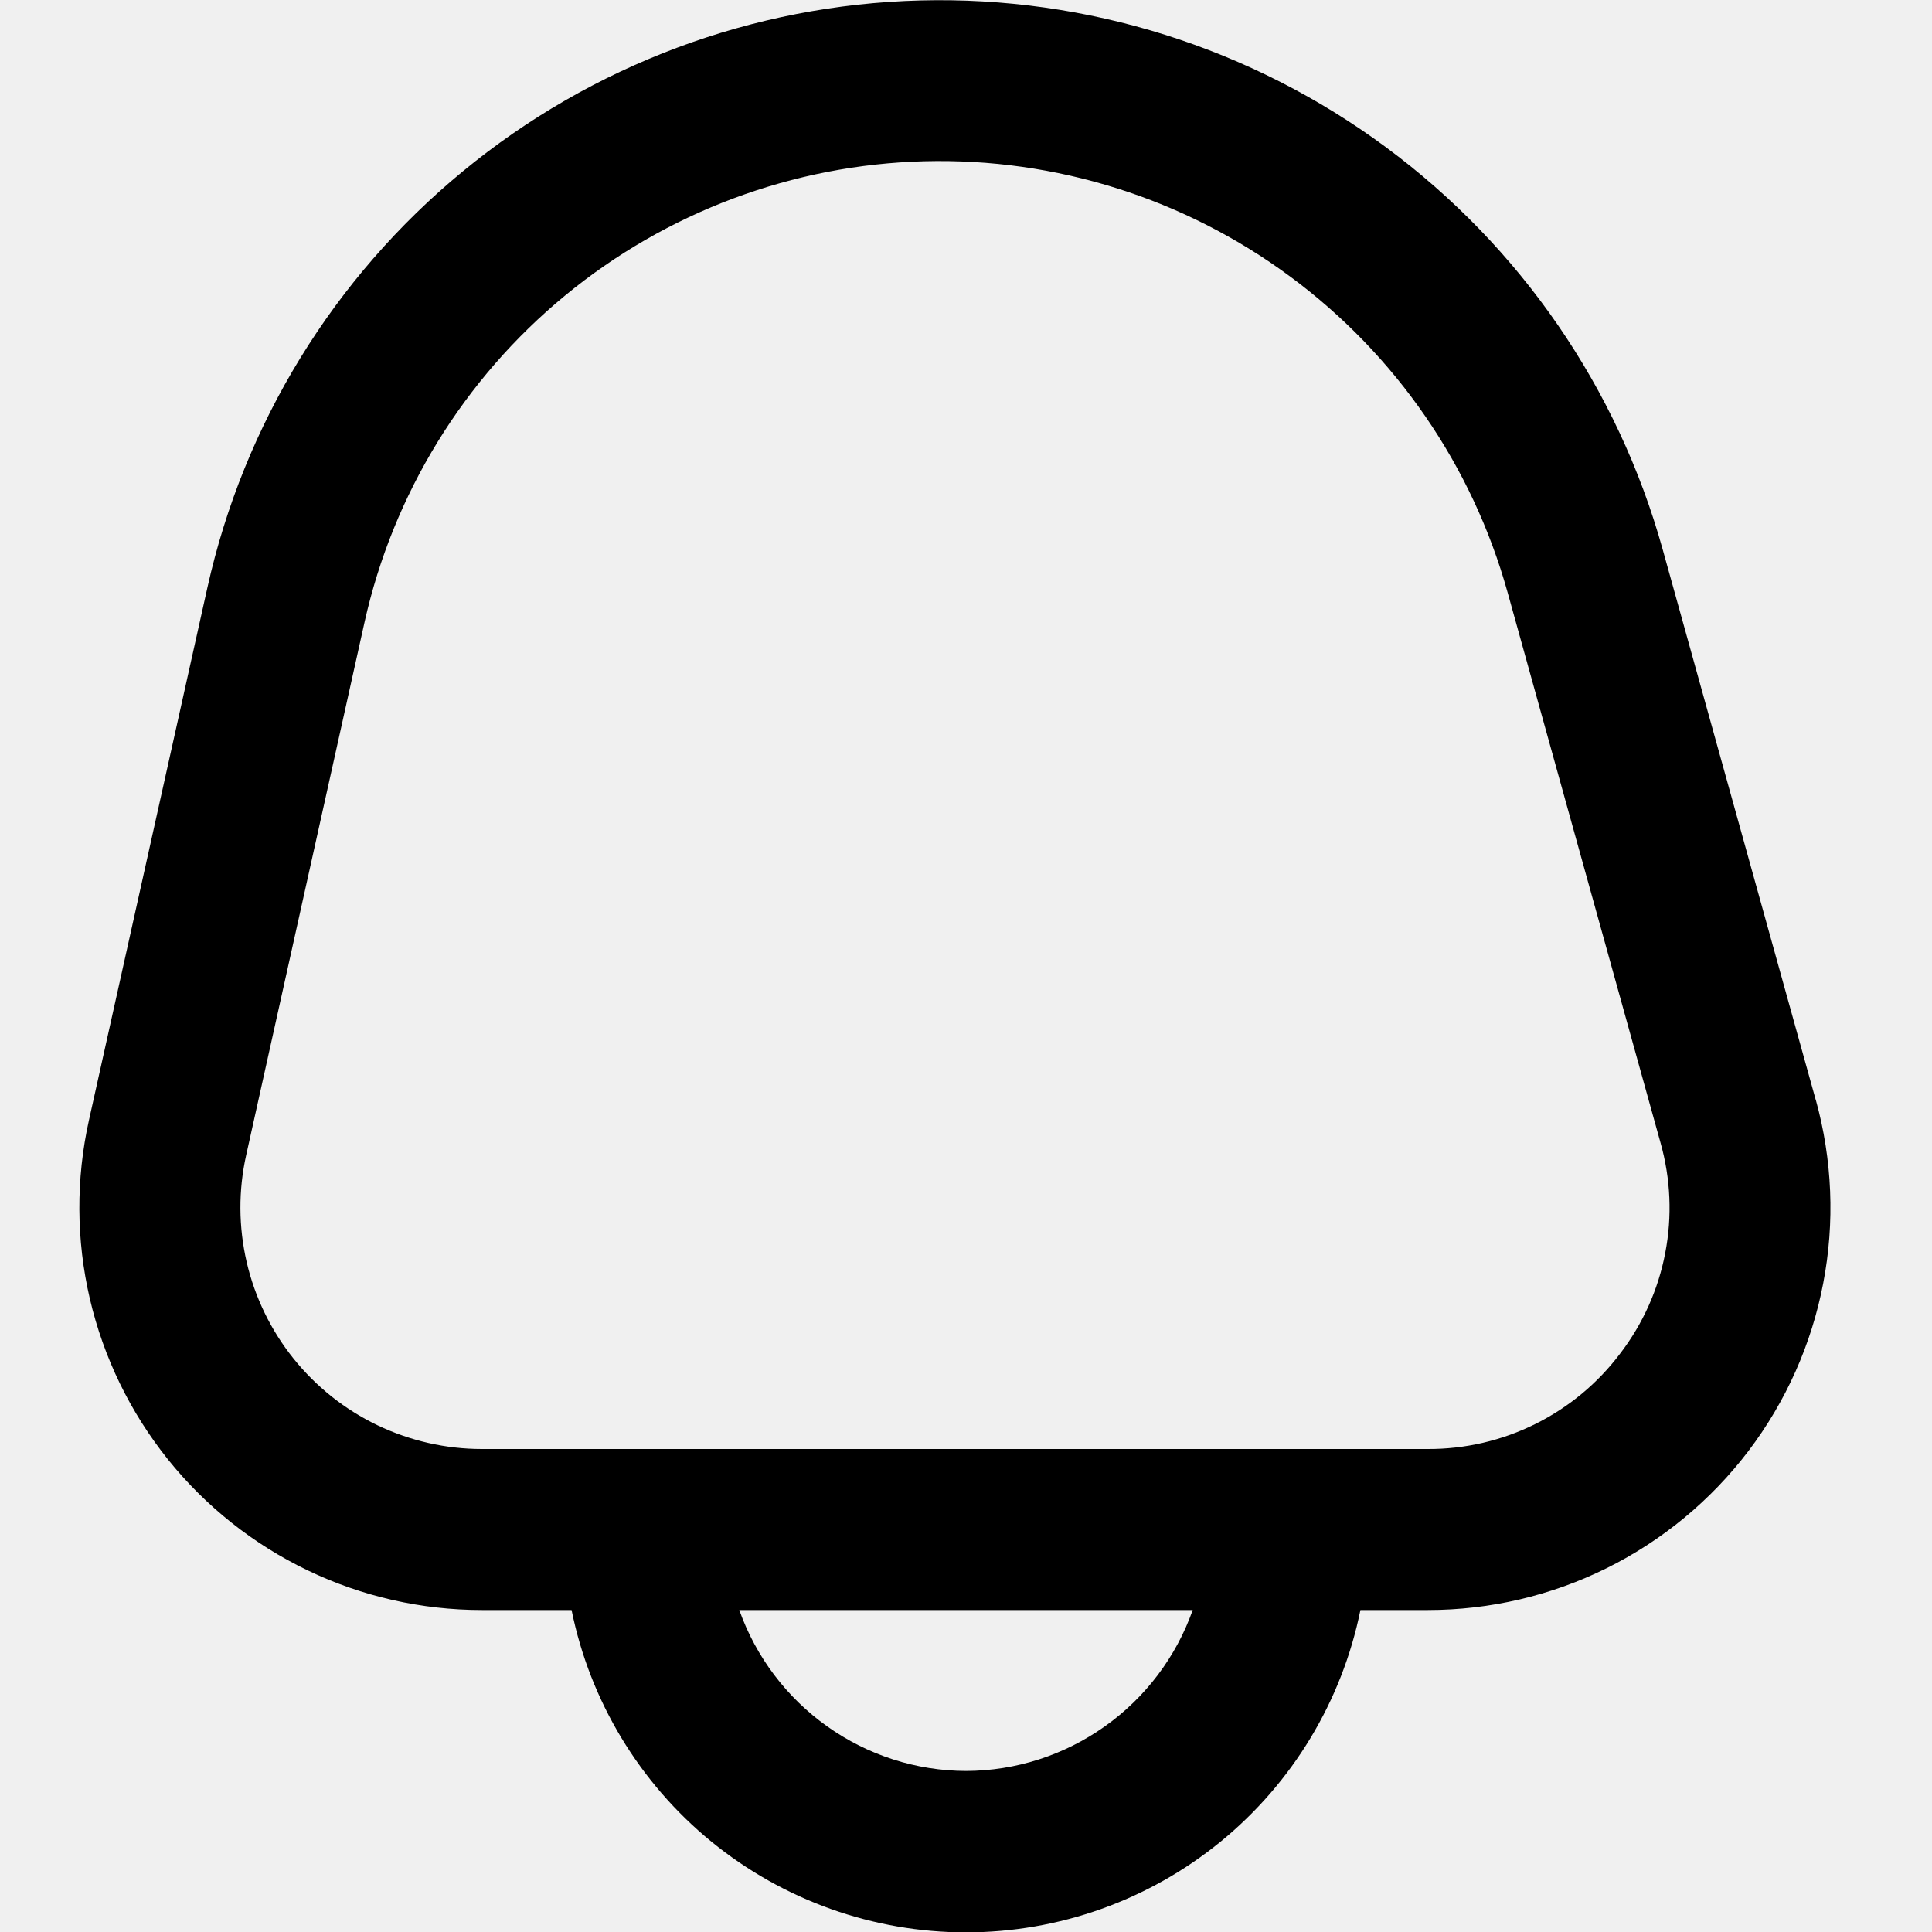
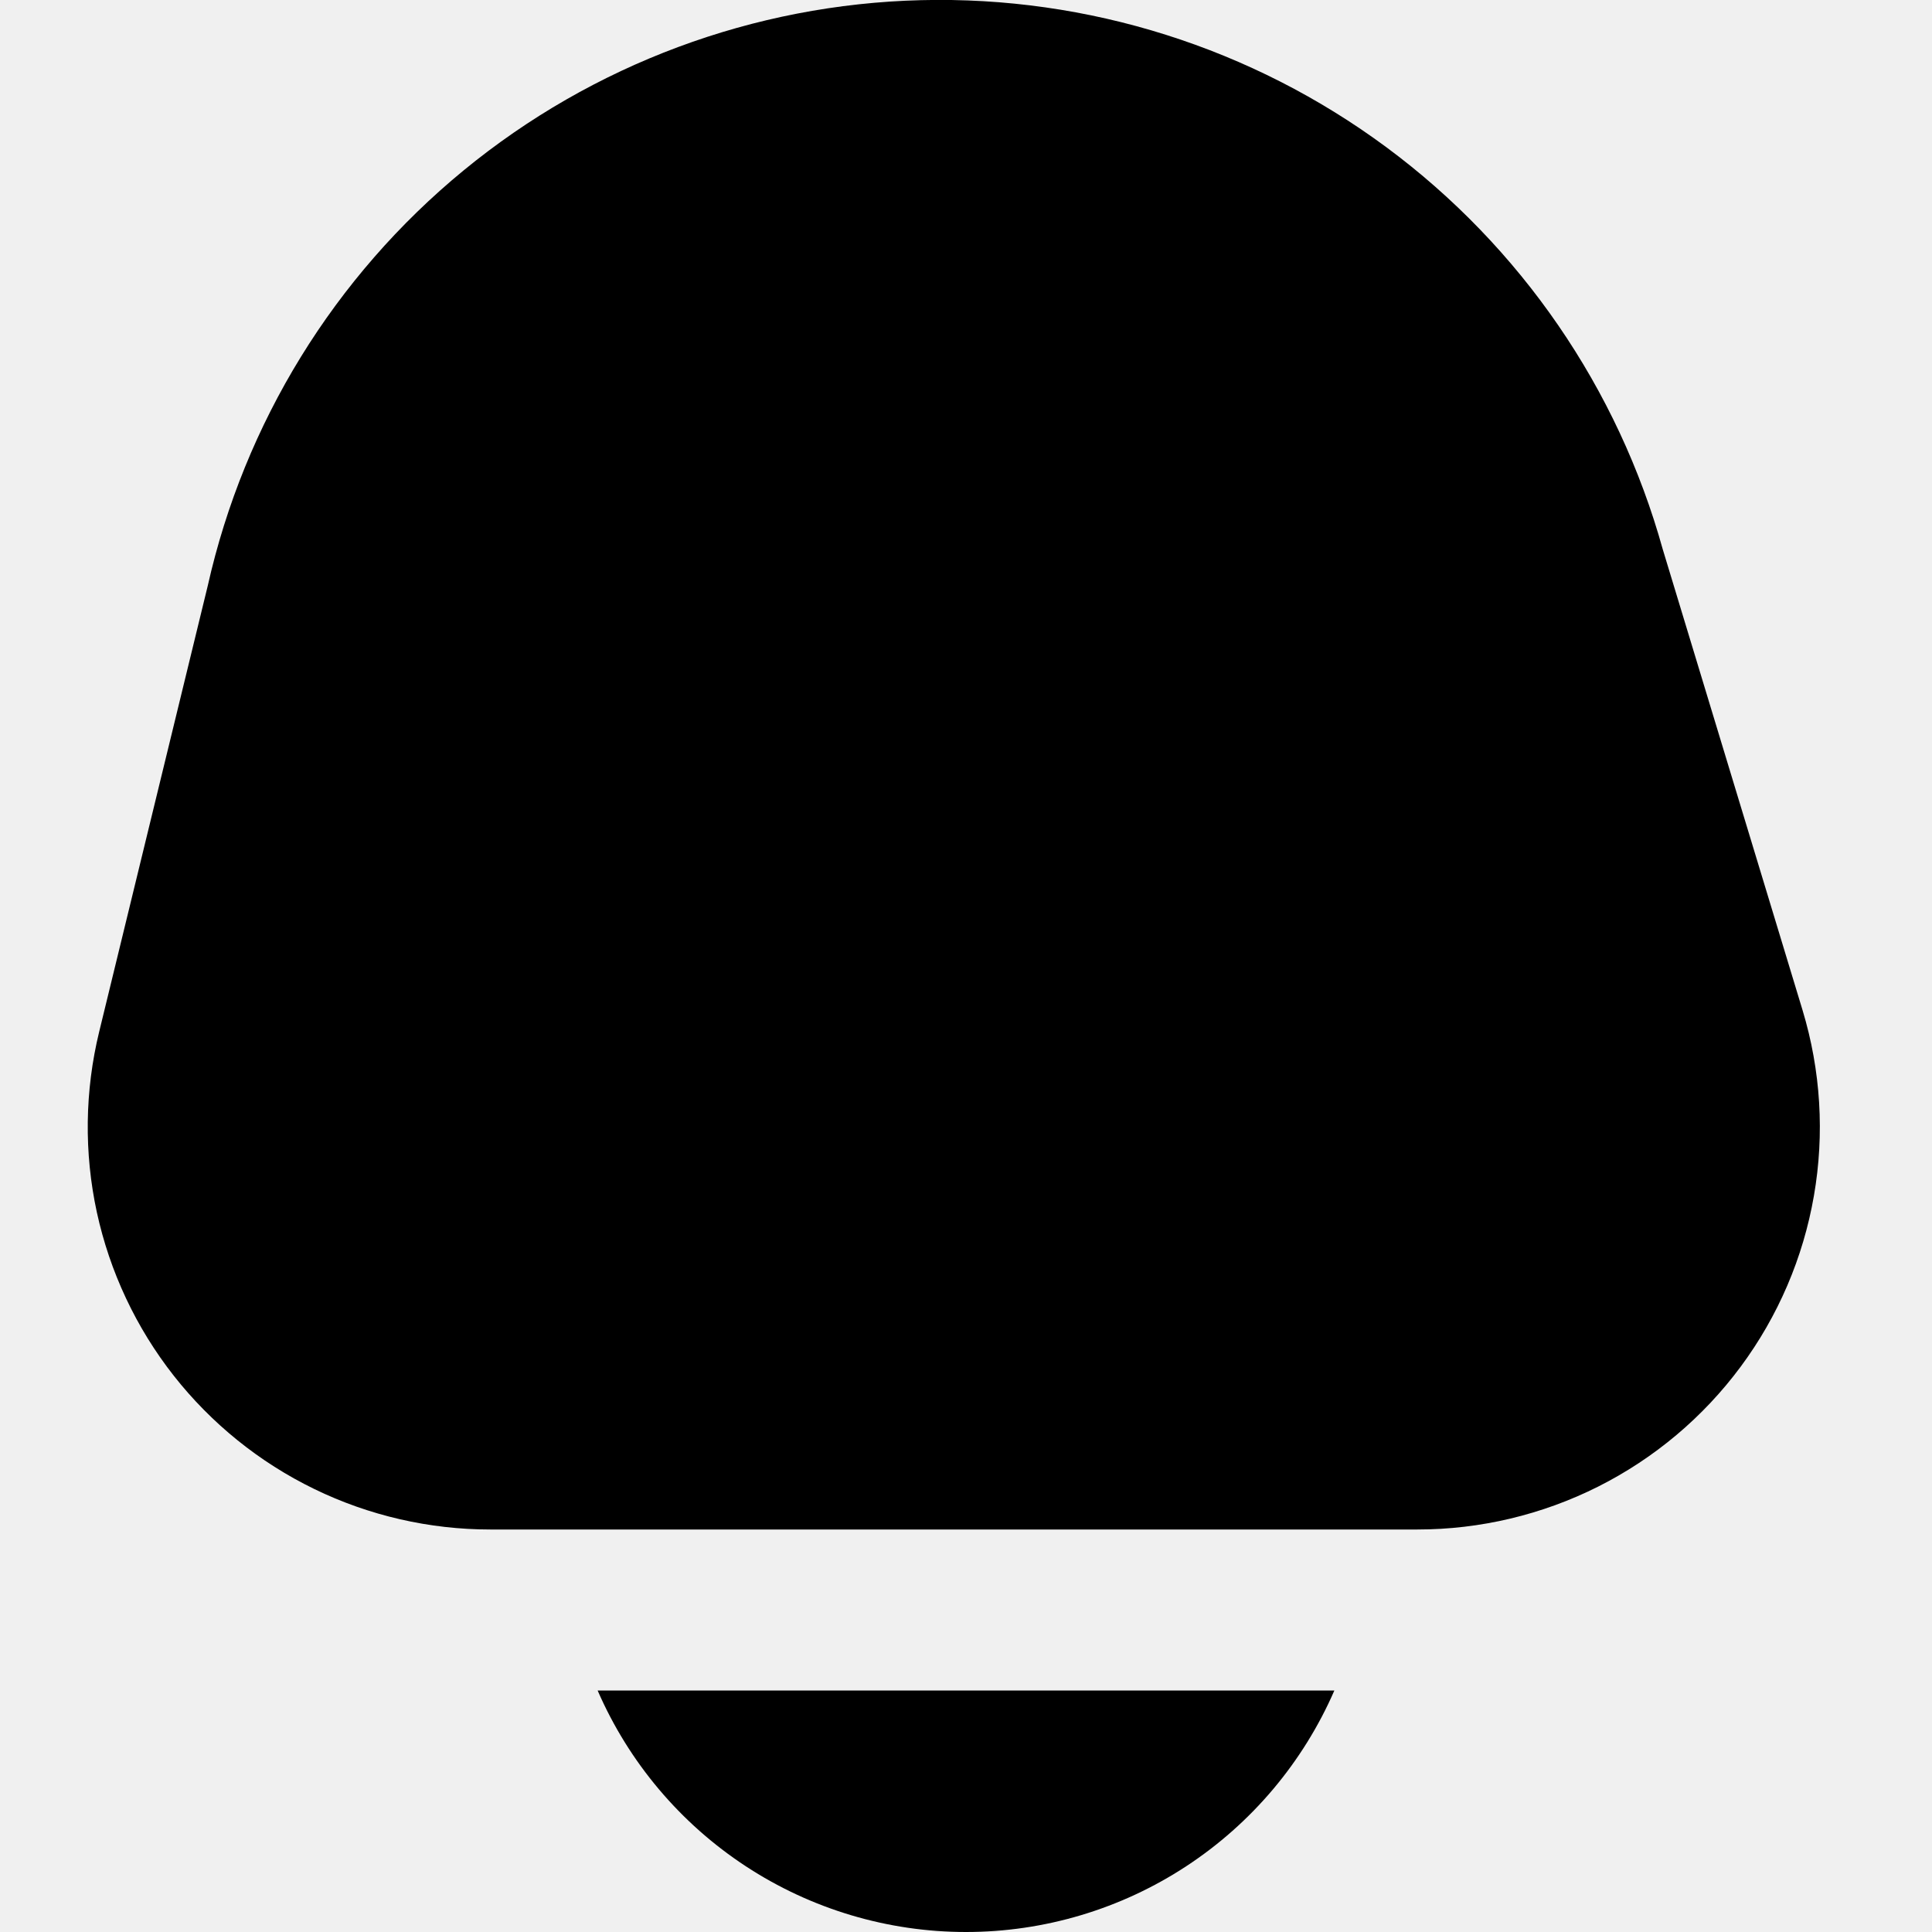
- <svg xmlns="http://www.w3.org/2000/svg" width="26" height="26" viewBox="0 0 26 26" fill="none">
-   <g clip-path="url(#clip0_163_4942)">
-     <path d="M24.435 14.8L22.376 7.395C21.773 5.225 20.462 3.32 18.651 1.981C16.84 0.642 14.634 -0.053 12.383 0.006C10.132 0.065 7.965 0.875 6.227 2.307C4.489 3.738 3.28 5.71 2.791 7.908L1.197 15.075C1.021 15.866 1.025 16.688 1.209 17.478C1.393 18.268 1.752 19.006 2.259 19.639C2.767 20.272 3.41 20.783 4.142 21.134C4.873 21.485 5.674 21.667 6.485 21.667H7.692C7.94 22.891 8.605 23.992 9.572 24.783C10.54 25.573 11.751 26.005 13 26.005C14.25 26.005 15.461 25.573 16.428 24.783C17.395 23.992 18.06 22.891 18.308 21.667H19.216C20.051 21.667 20.875 21.474 21.623 21.103C22.371 20.732 23.023 20.193 23.529 19.528C24.034 18.863 24.379 18.091 24.536 17.27C24.694 16.45 24.659 15.605 24.436 14.8H24.435ZM13 23.833C12.33 23.831 11.678 23.621 11.132 23.233C10.586 22.845 10.173 22.298 9.949 21.667H16.051C15.828 22.298 15.415 22.845 14.868 23.233C14.322 23.621 13.67 23.831 13 23.833ZM21.803 18.216C21.501 18.617 21.11 18.941 20.661 19.164C20.212 19.387 19.717 19.502 19.215 19.5H6.485C5.998 19.5 5.518 19.39 5.079 19.18C4.64 18.969 4.255 18.663 3.95 18.283C3.646 17.904 3.43 17.46 3.32 16.986C3.21 16.512 3.207 16.02 3.313 15.545L4.905 8.377C5.289 6.651 6.239 5.102 7.605 3.977C8.97 2.853 10.672 2.217 12.44 2.17C14.208 2.124 15.941 2.67 17.363 3.722C18.785 4.773 19.815 6.27 20.289 7.974L22.347 15.38C22.483 15.863 22.505 16.37 22.41 16.862C22.316 17.355 22.108 17.818 21.803 18.216Z" fill="black" />
+ <svg xmlns="http://www.w3.org/2000/svg" width="24" height="24" viewBox="0 0 24 24" fill="none">
+   <g clip-path="url(#clip0_445_3470)">
+     <path d="M7.424 21C7.811 21.891 8.451 22.65 9.264 23.183C10.077 23.716 11.028 24 12 24C12.972 24 13.923 23.716 14.736 23.183C15.549 22.65 16.188 21.891 16.576 21H7.424Z" fill="black" />
+     <path d="M22.392 12.549L20.656 6.826C20.1 4.824 18.891 3.065 17.222 1.829C15.552 0.593 13.518 -0.05 11.441 0.002C9.364 0.054 7.364 0.799 5.759 2.117C4.153 3.436 3.035 5.253 2.58 7.28L1.232 12.817C1.053 13.552 1.043 14.319 1.203 15.059C1.364 15.799 1.69 16.493 2.158 17.089C2.626 17.684 3.223 18.166 3.904 18.497C4.585 18.828 5.333 19 6.09 19H17.607C18.387 19 19.157 18.817 19.855 18.466C20.552 18.115 21.158 17.605 21.623 16.978C22.088 16.351 22.4 15.624 22.533 14.855C22.667 14.086 22.618 13.296 22.392 12.549V12.549Z" fill="black" />
  </g>
  <defs>
-     <clipPath id="clip0_163_4942">
-       <rect width="26" height="26" fill="white" />
+     <clipPath id="clip0_445_3470">
+       <rect width="24" height="24" fill="white" />
    </clipPath>
  </defs>
</svg>
